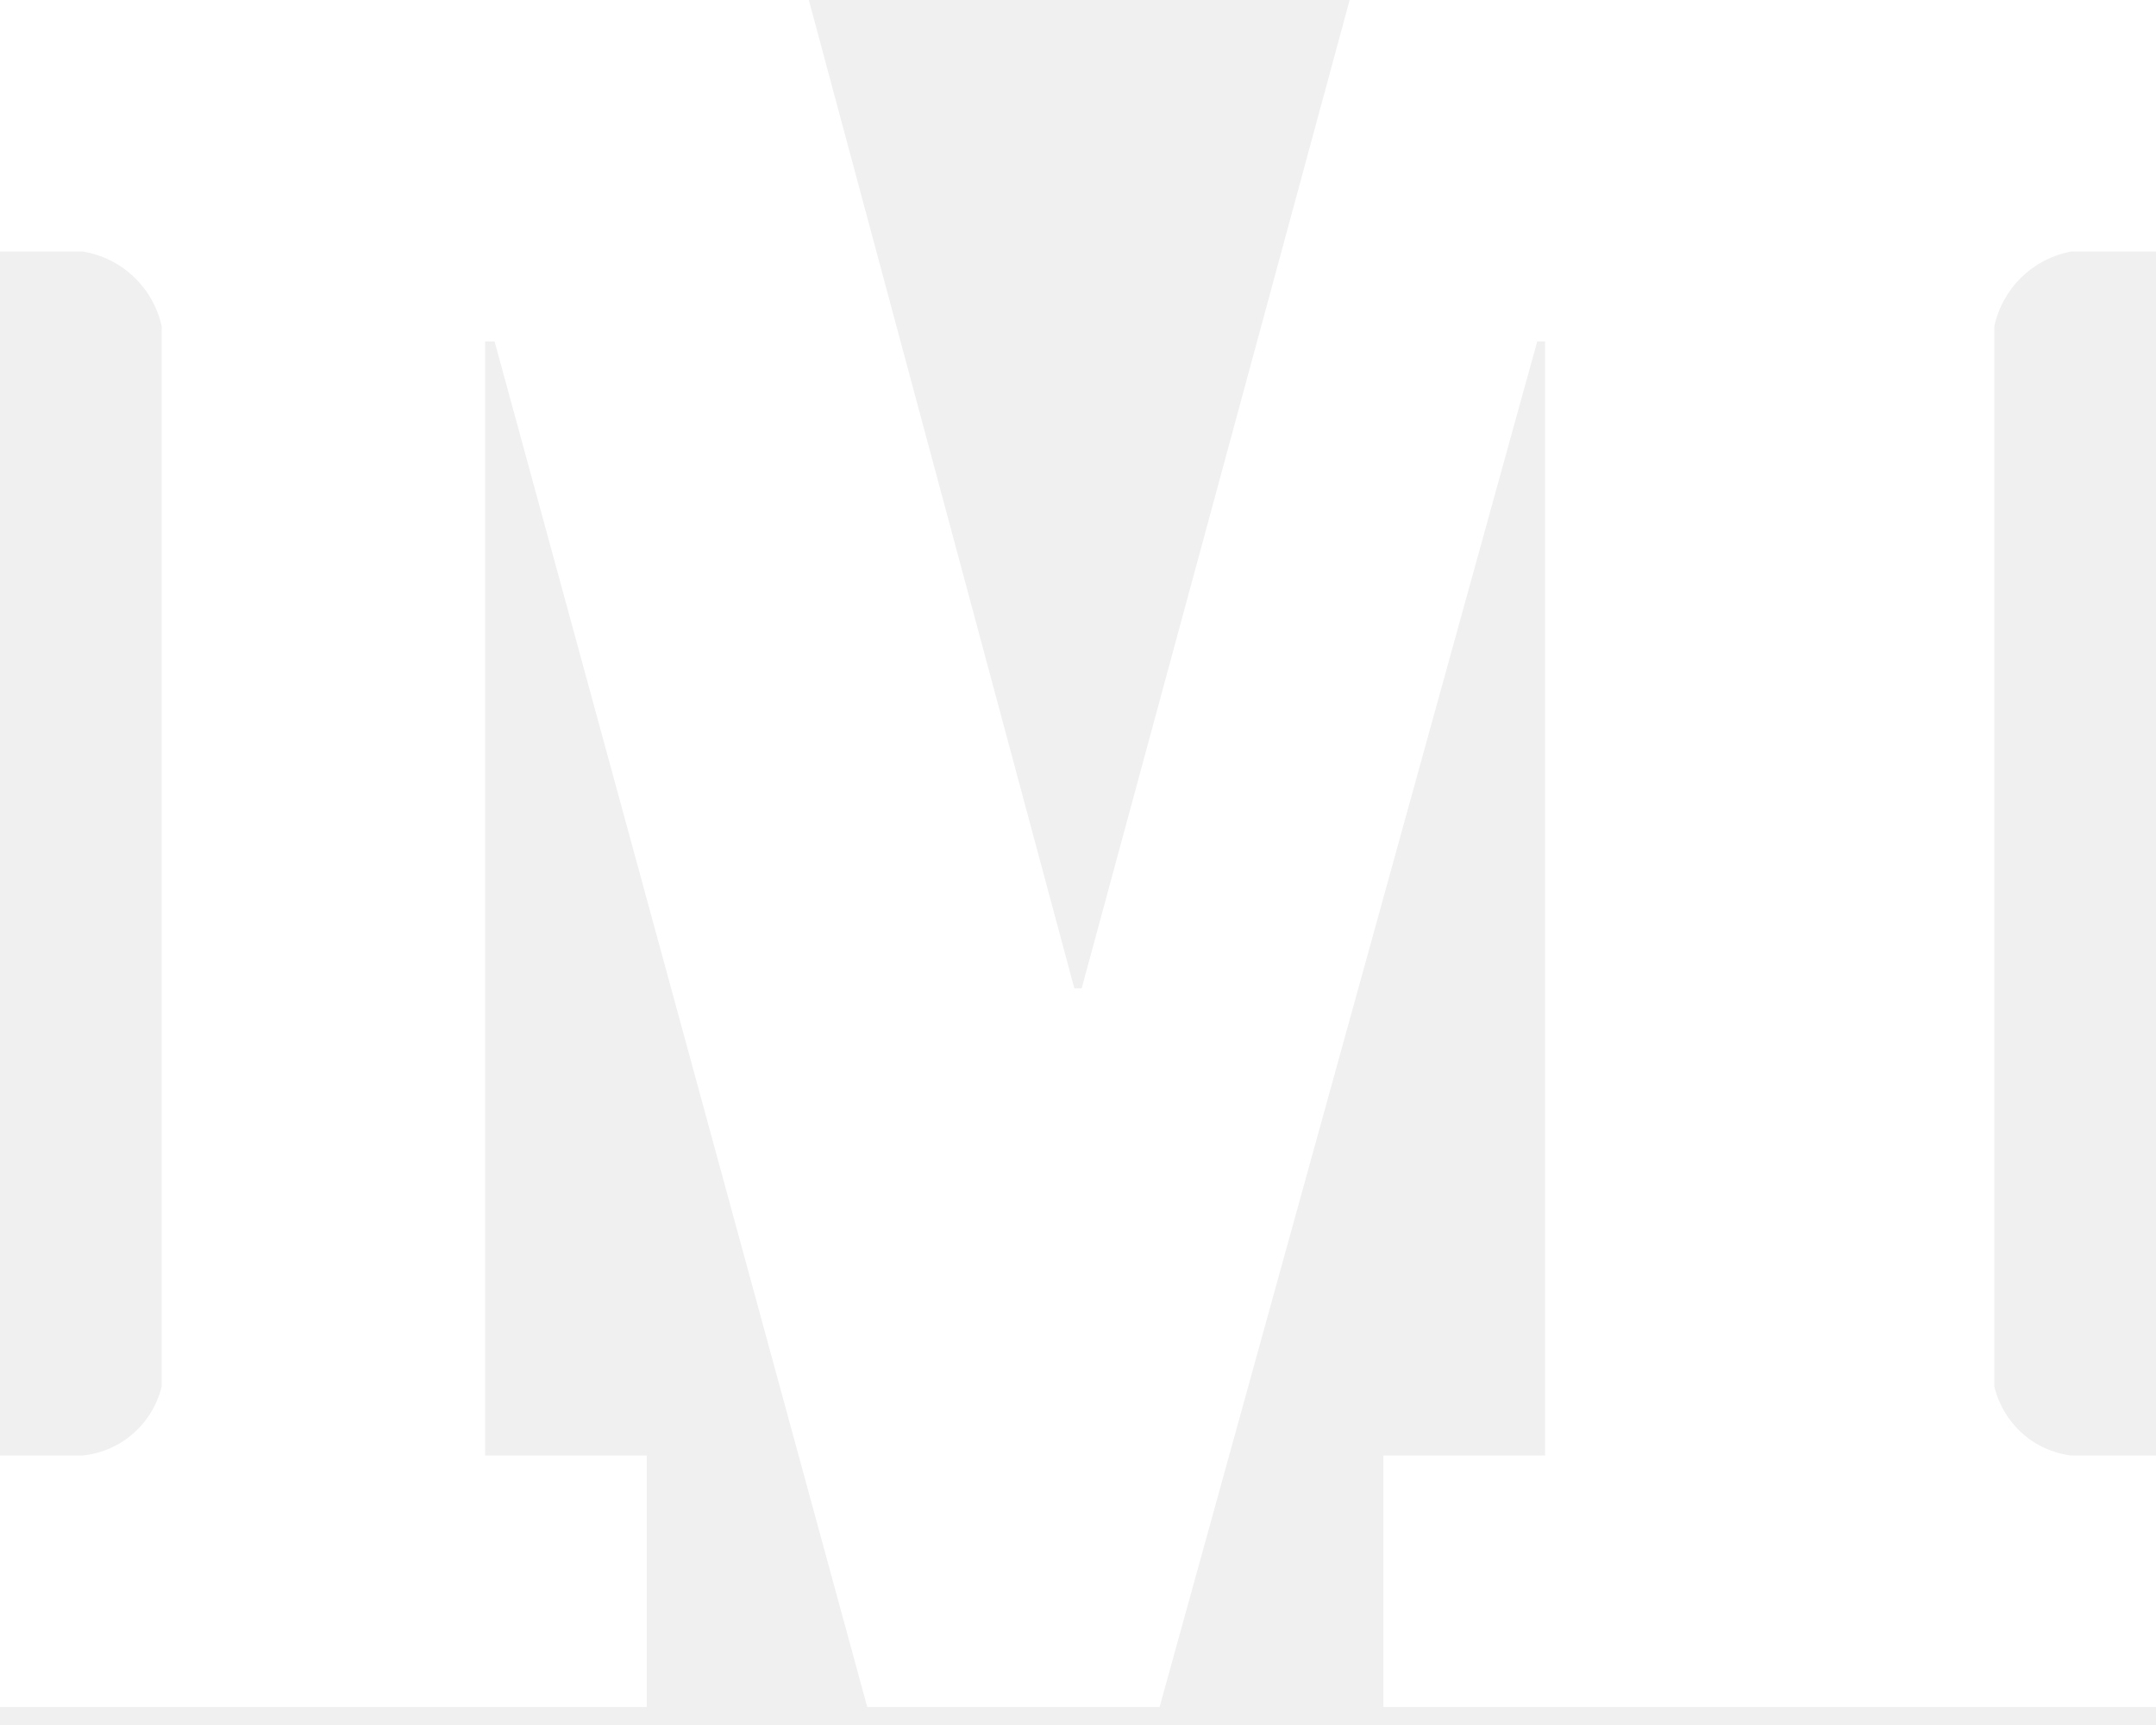
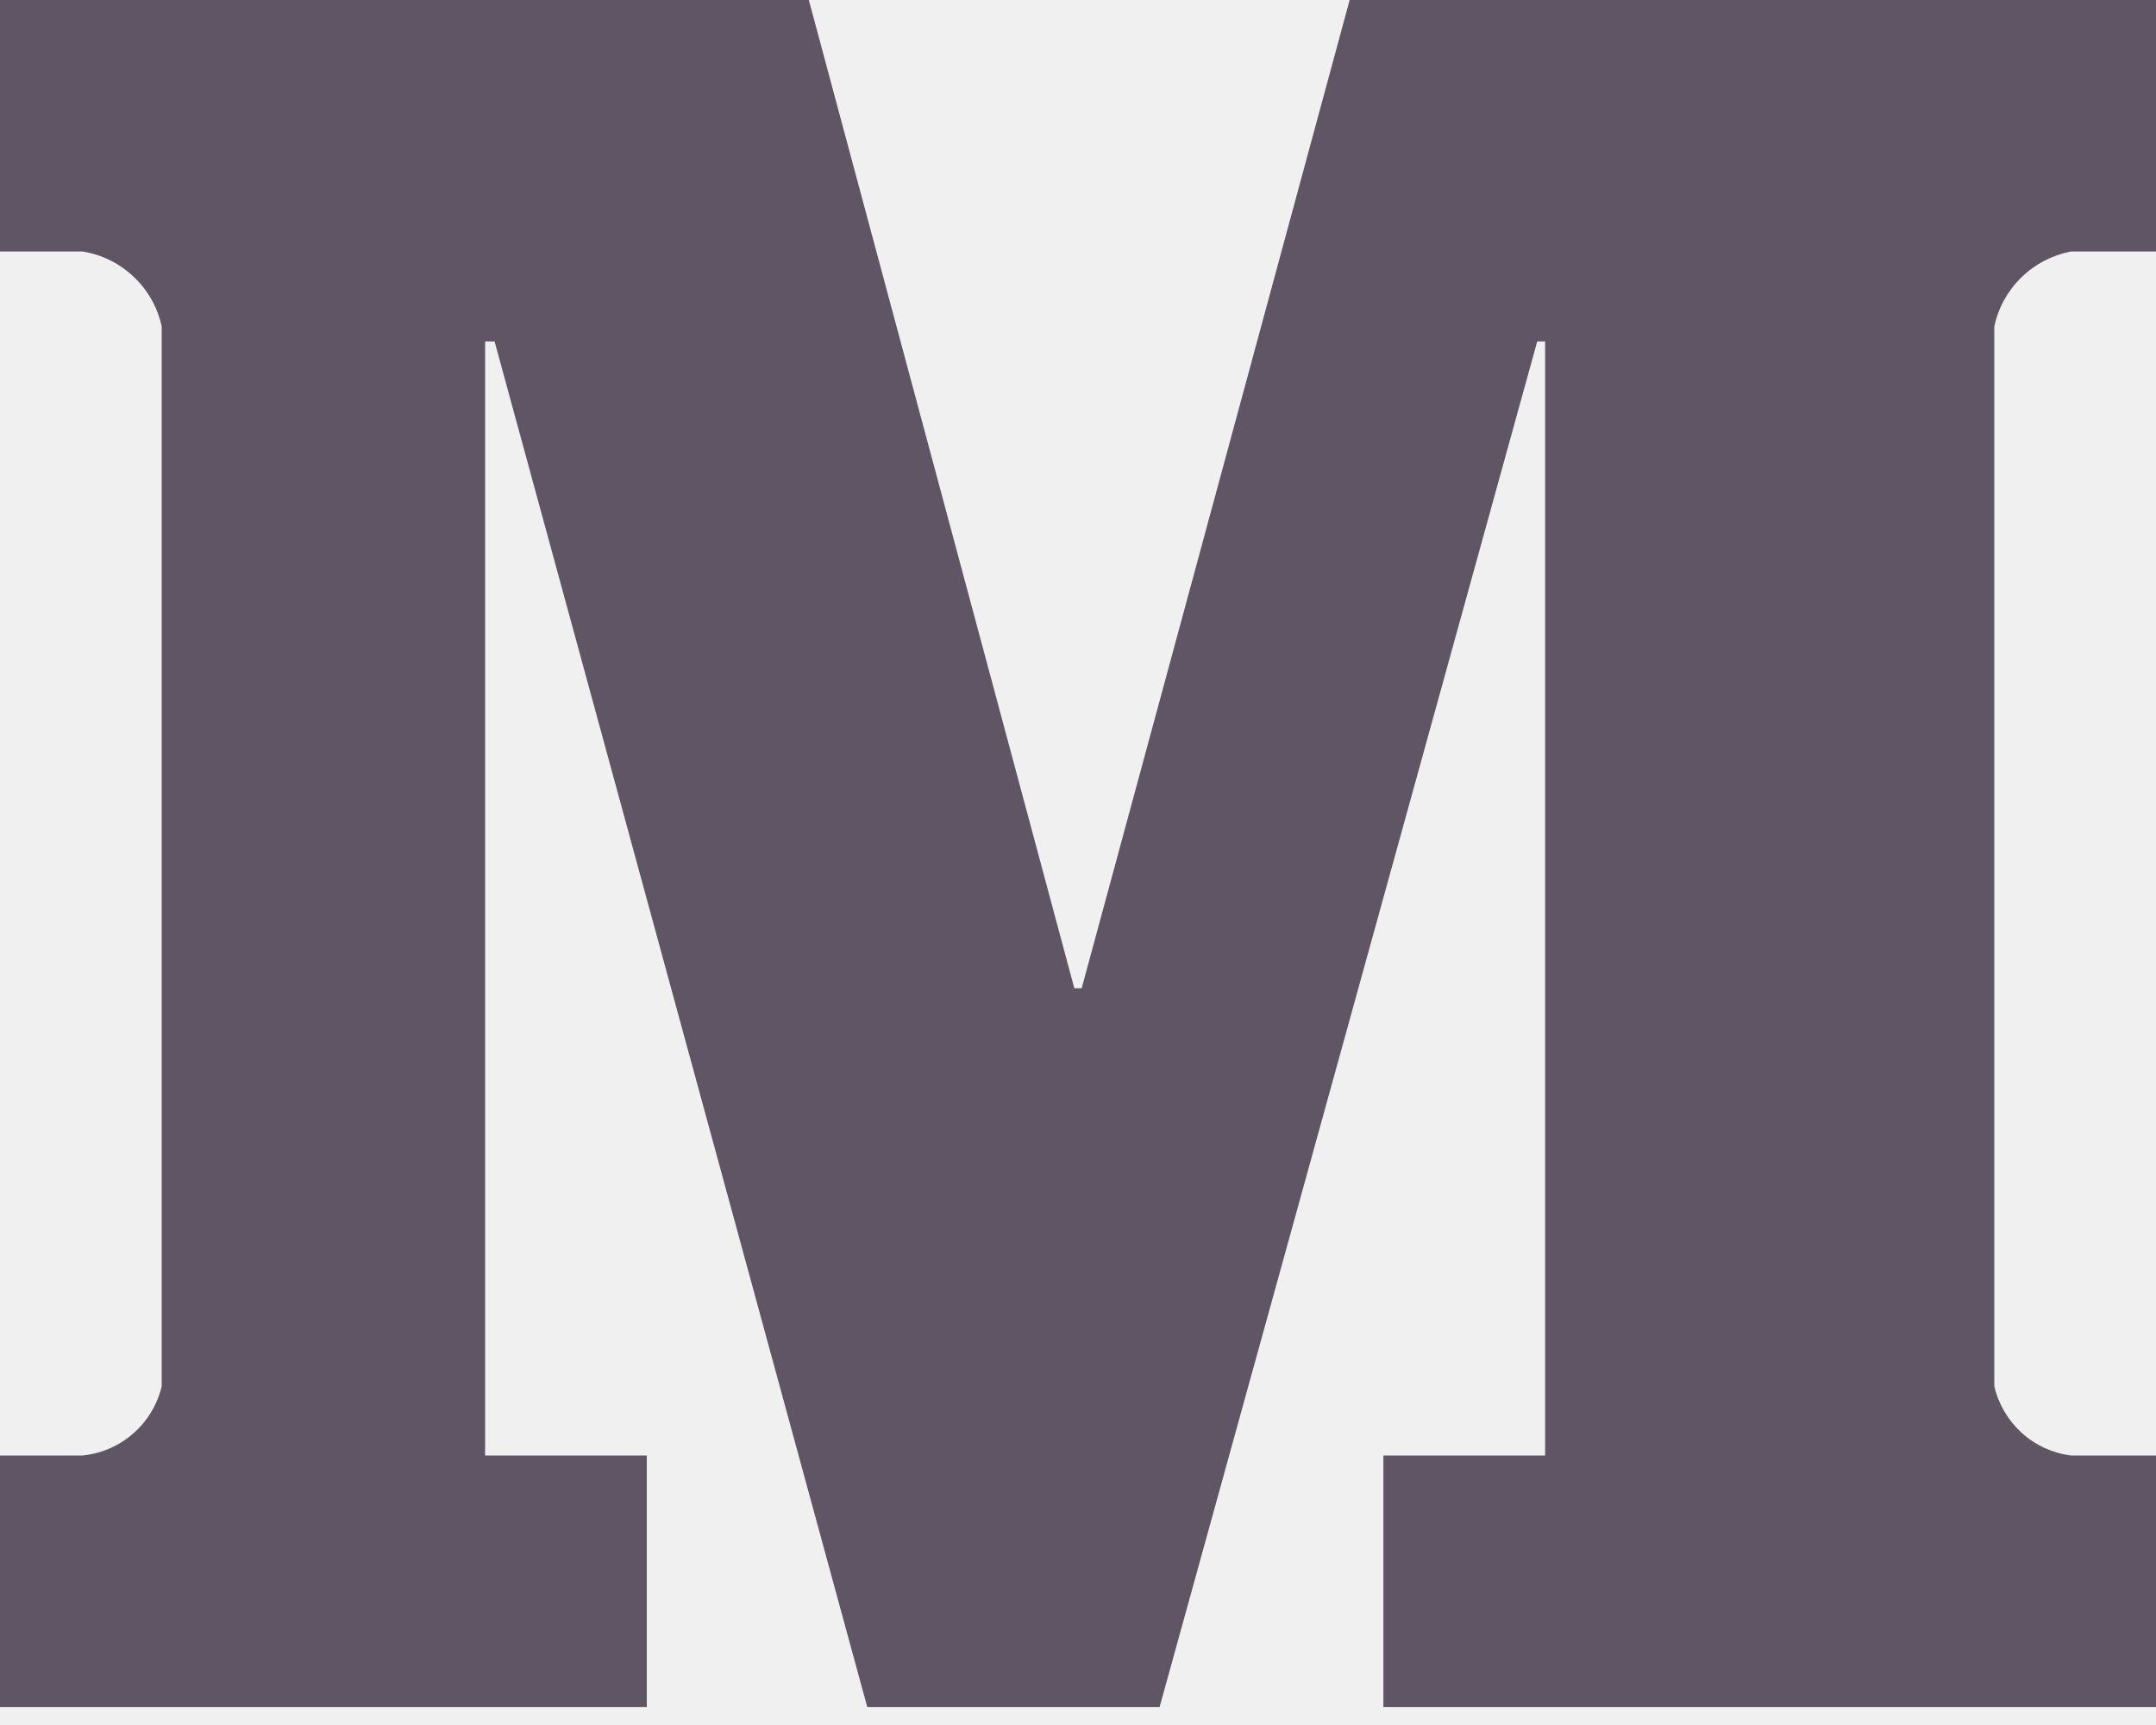
<svg xmlns="http://www.w3.org/2000/svg" width="20" height="16" viewBox="0 0 20 16" fill="none">
-   <path d="M19.209 2.333H20V0H12.52L10.034 9.167H9.966L7.503 0H0V2.333H0.768C0.946 2.362 1.111 2.444 1.241 2.568C1.372 2.692 1.462 2.852 1.5 3.028V12.858C1.46 13.028 1.367 13.181 1.236 13.296C1.105 13.411 0.942 13.482 0.768 13.5H0V15.833H6V13.5H4.5V3.167H4.588L8.045 15.833H10.757L14.26 3.167H14.333V13.5H12.833V15.833H20V13.5H19.209C19.04 13.478 18.881 13.405 18.754 13.29C18.628 13.175 18.539 13.025 18.5 12.858V3.028C18.537 2.855 18.624 2.697 18.75 2.574C18.876 2.45 19.036 2.367 19.209 2.333Z" fill="white" />
+   <path d="M19.209 2.333H20V0H12.52L10.034 9.167H9.966L7.503 0H0V2.333H0.768C0.946 2.362 1.111 2.444 1.241 2.568C1.372 2.692 1.462 2.852 1.5 3.028V12.858C1.46 13.028 1.367 13.181 1.236 13.296C1.105 13.411 0.942 13.482 0.768 13.5H0V15.833H6V13.5H4.5V3.167H4.588L8.045 15.833H10.757L14.26 3.167H14.333V13.5H12.833V15.833H20V13.5H19.209C19.04 13.478 18.881 13.405 18.754 13.29C18.628 13.175 18.539 13.025 18.5 12.858V3.028C18.537 2.855 18.624 2.697 18.75 2.574C18.876 2.45 19.036 2.367 19.209 2.333Z" fill="#5F5564" />
</svg>
